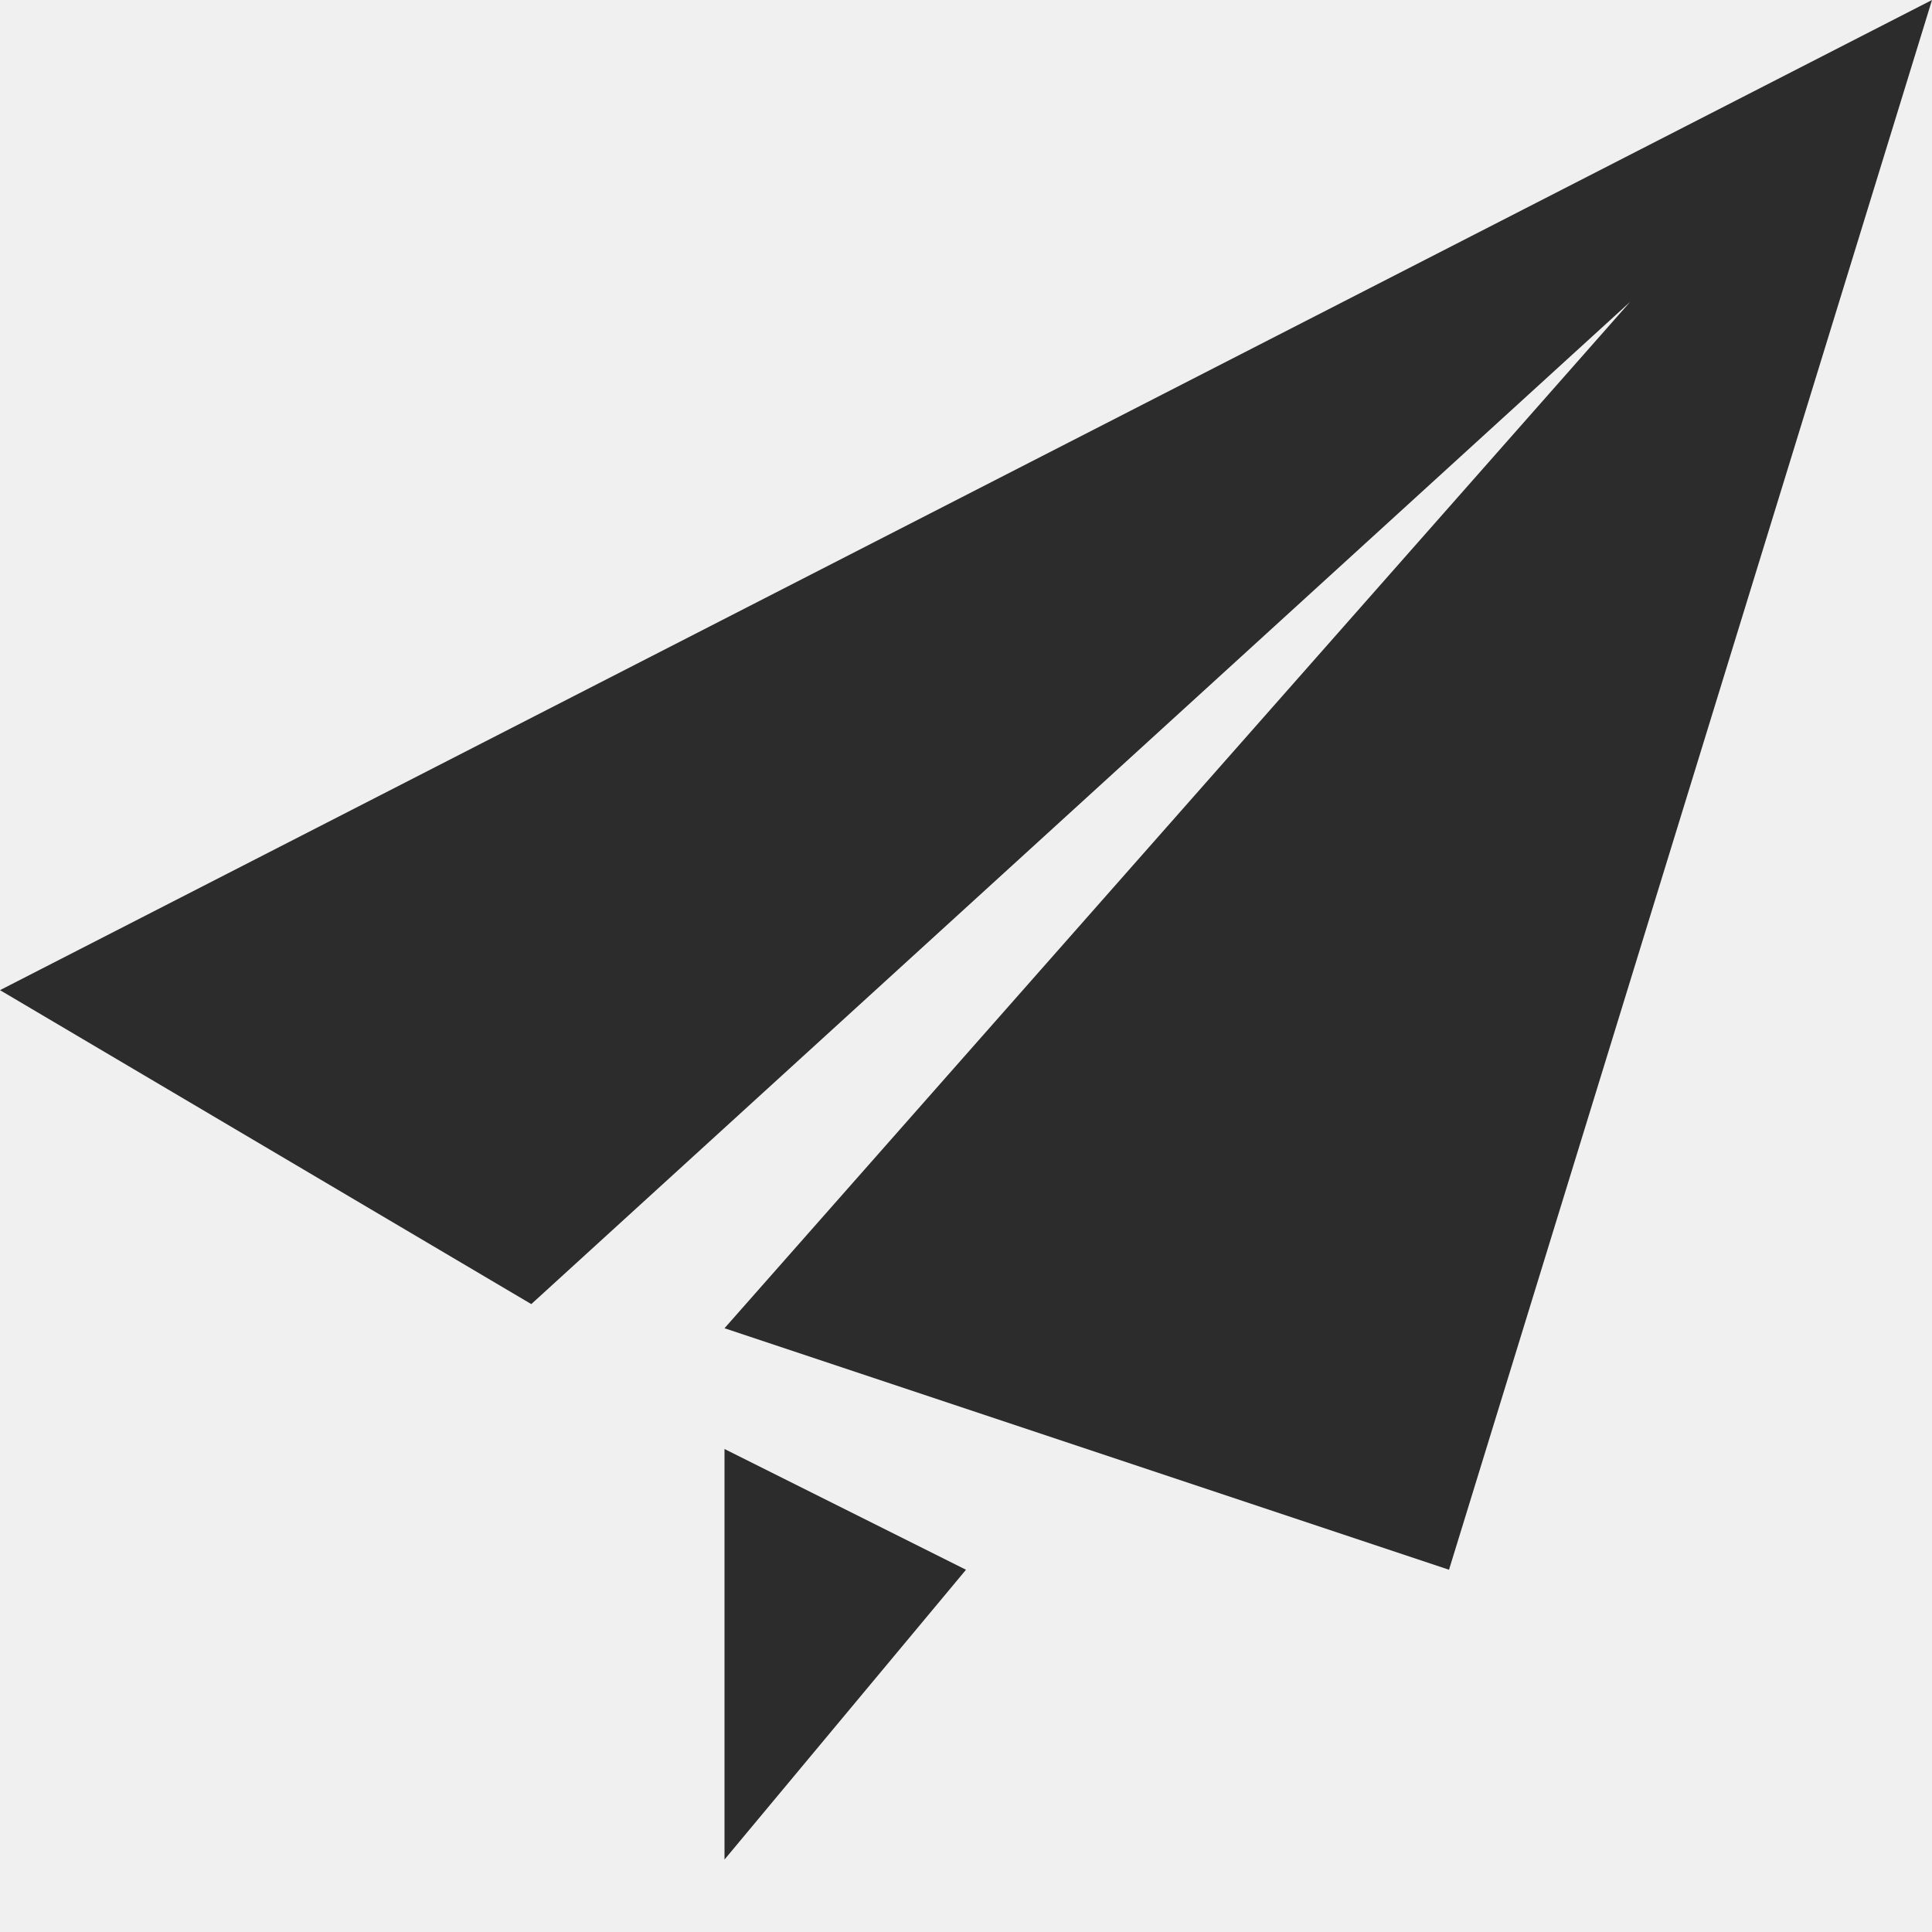
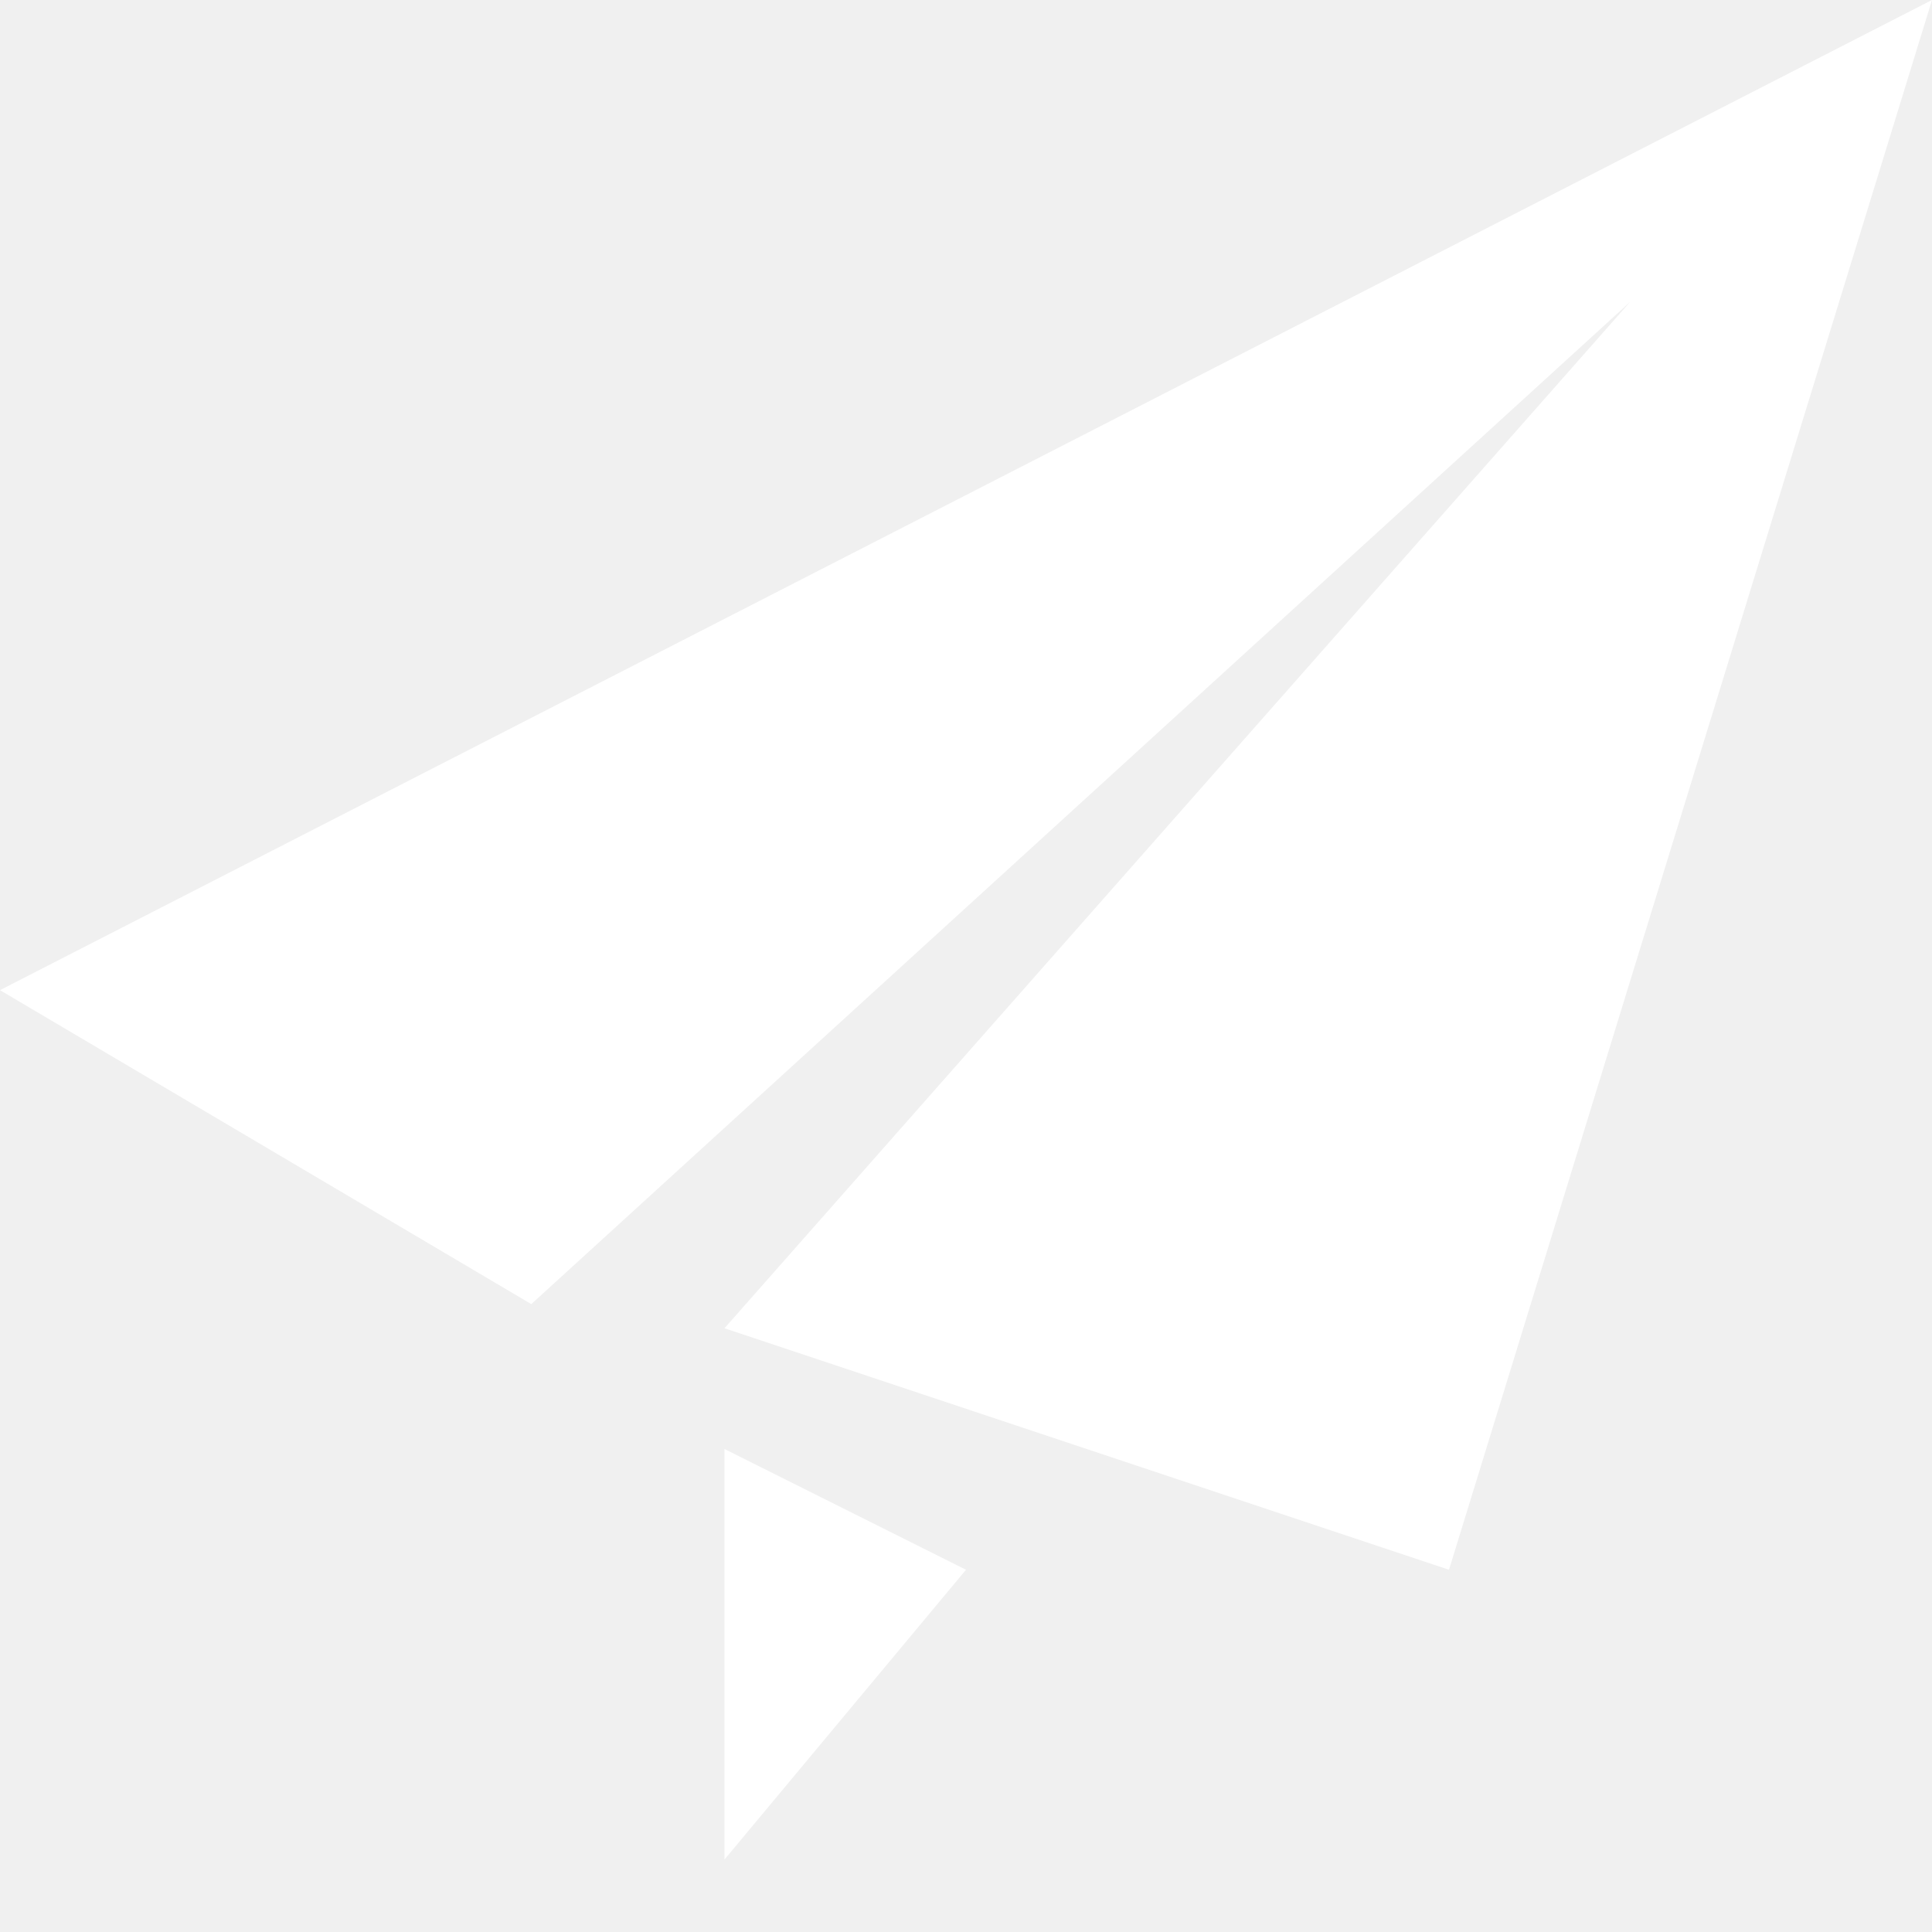
- <svg xmlns="http://www.w3.org/2000/svg" t="1748849340802" class="icon" viewBox="0 0 1024 1024" version="1.1" p-id="2527" width="32" height="32">
-   <path d="M0 524.8l281.6 166.4 582.4-531.2L384 704l384 128 256-832zM384 985.6L512 832l-128-64z" fill="#2c2c2c" p-id="2528" />
+ <svg xmlns="http://www.w3.org/2000/svg" t="1748916798005" class="icon" viewBox="0 0 1024 1024" version="1.1" p-id="2817" width="32" height="32">
+   <path d="M0 524.8l281.6 166.4 582.4-531.2L384 704l384 128 256-832zM384 985.6L512 832l-128-64z" fill="#ffffff" p-id="2818" />
</svg>
